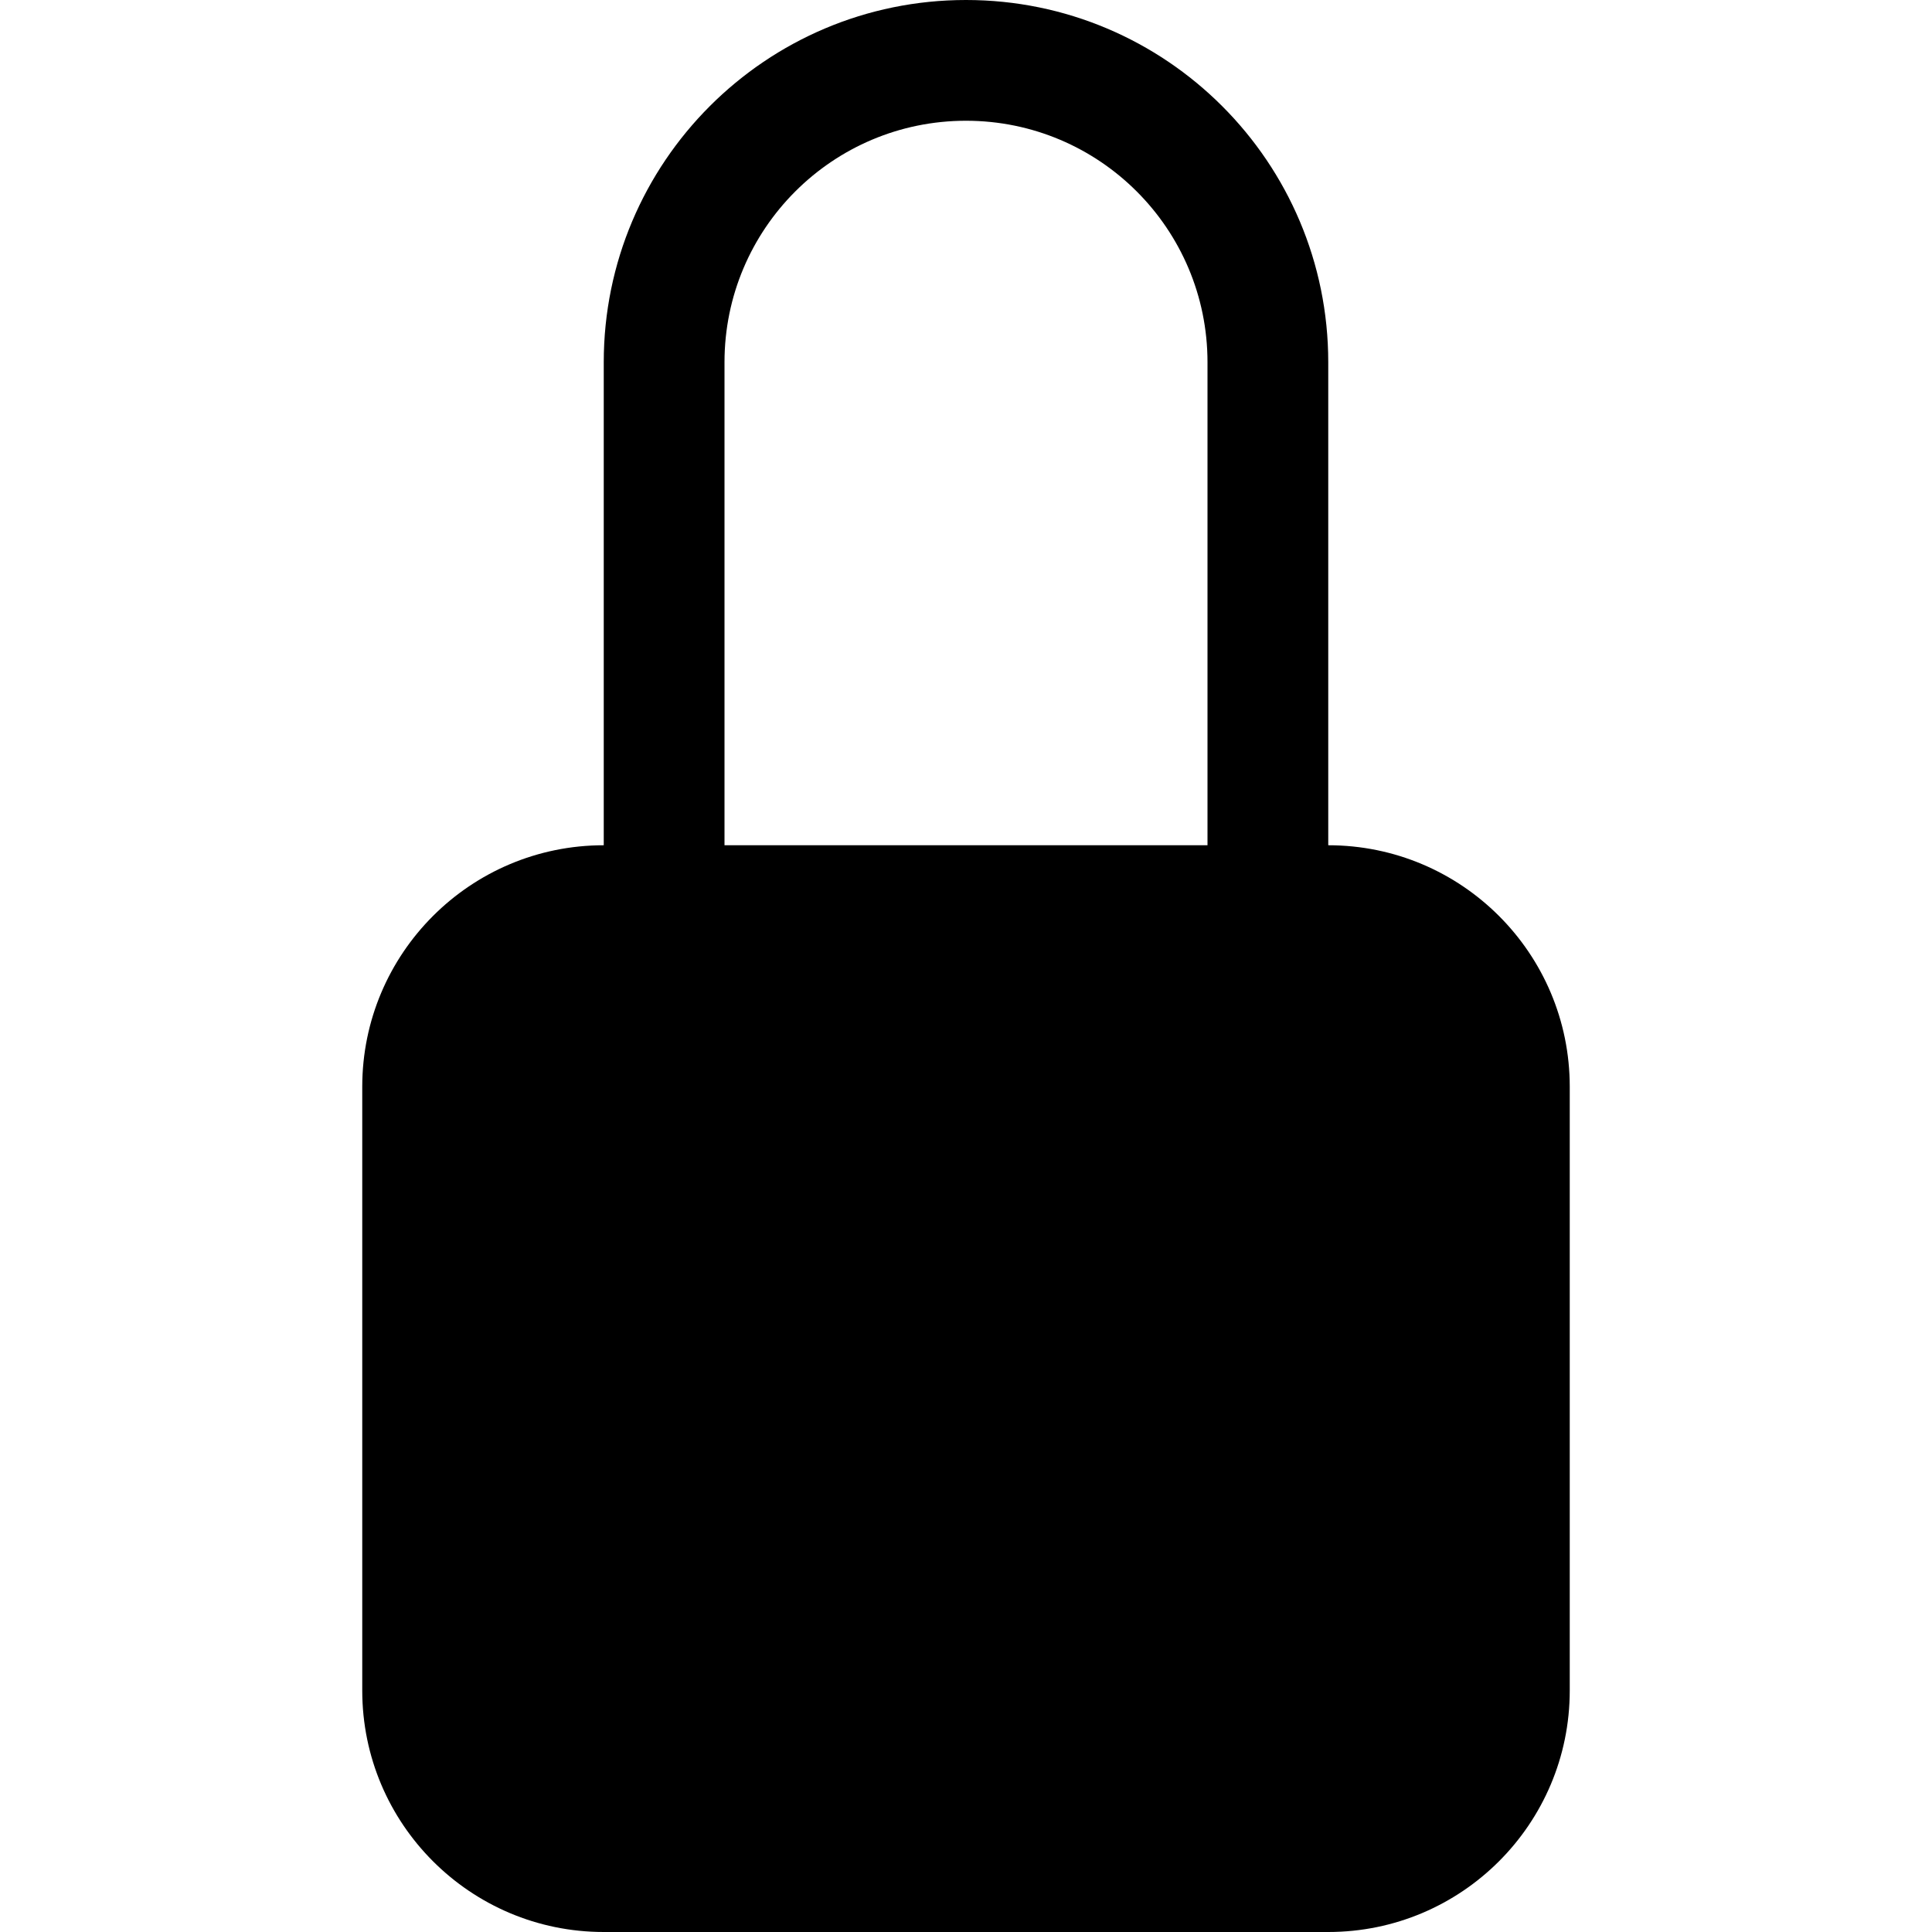
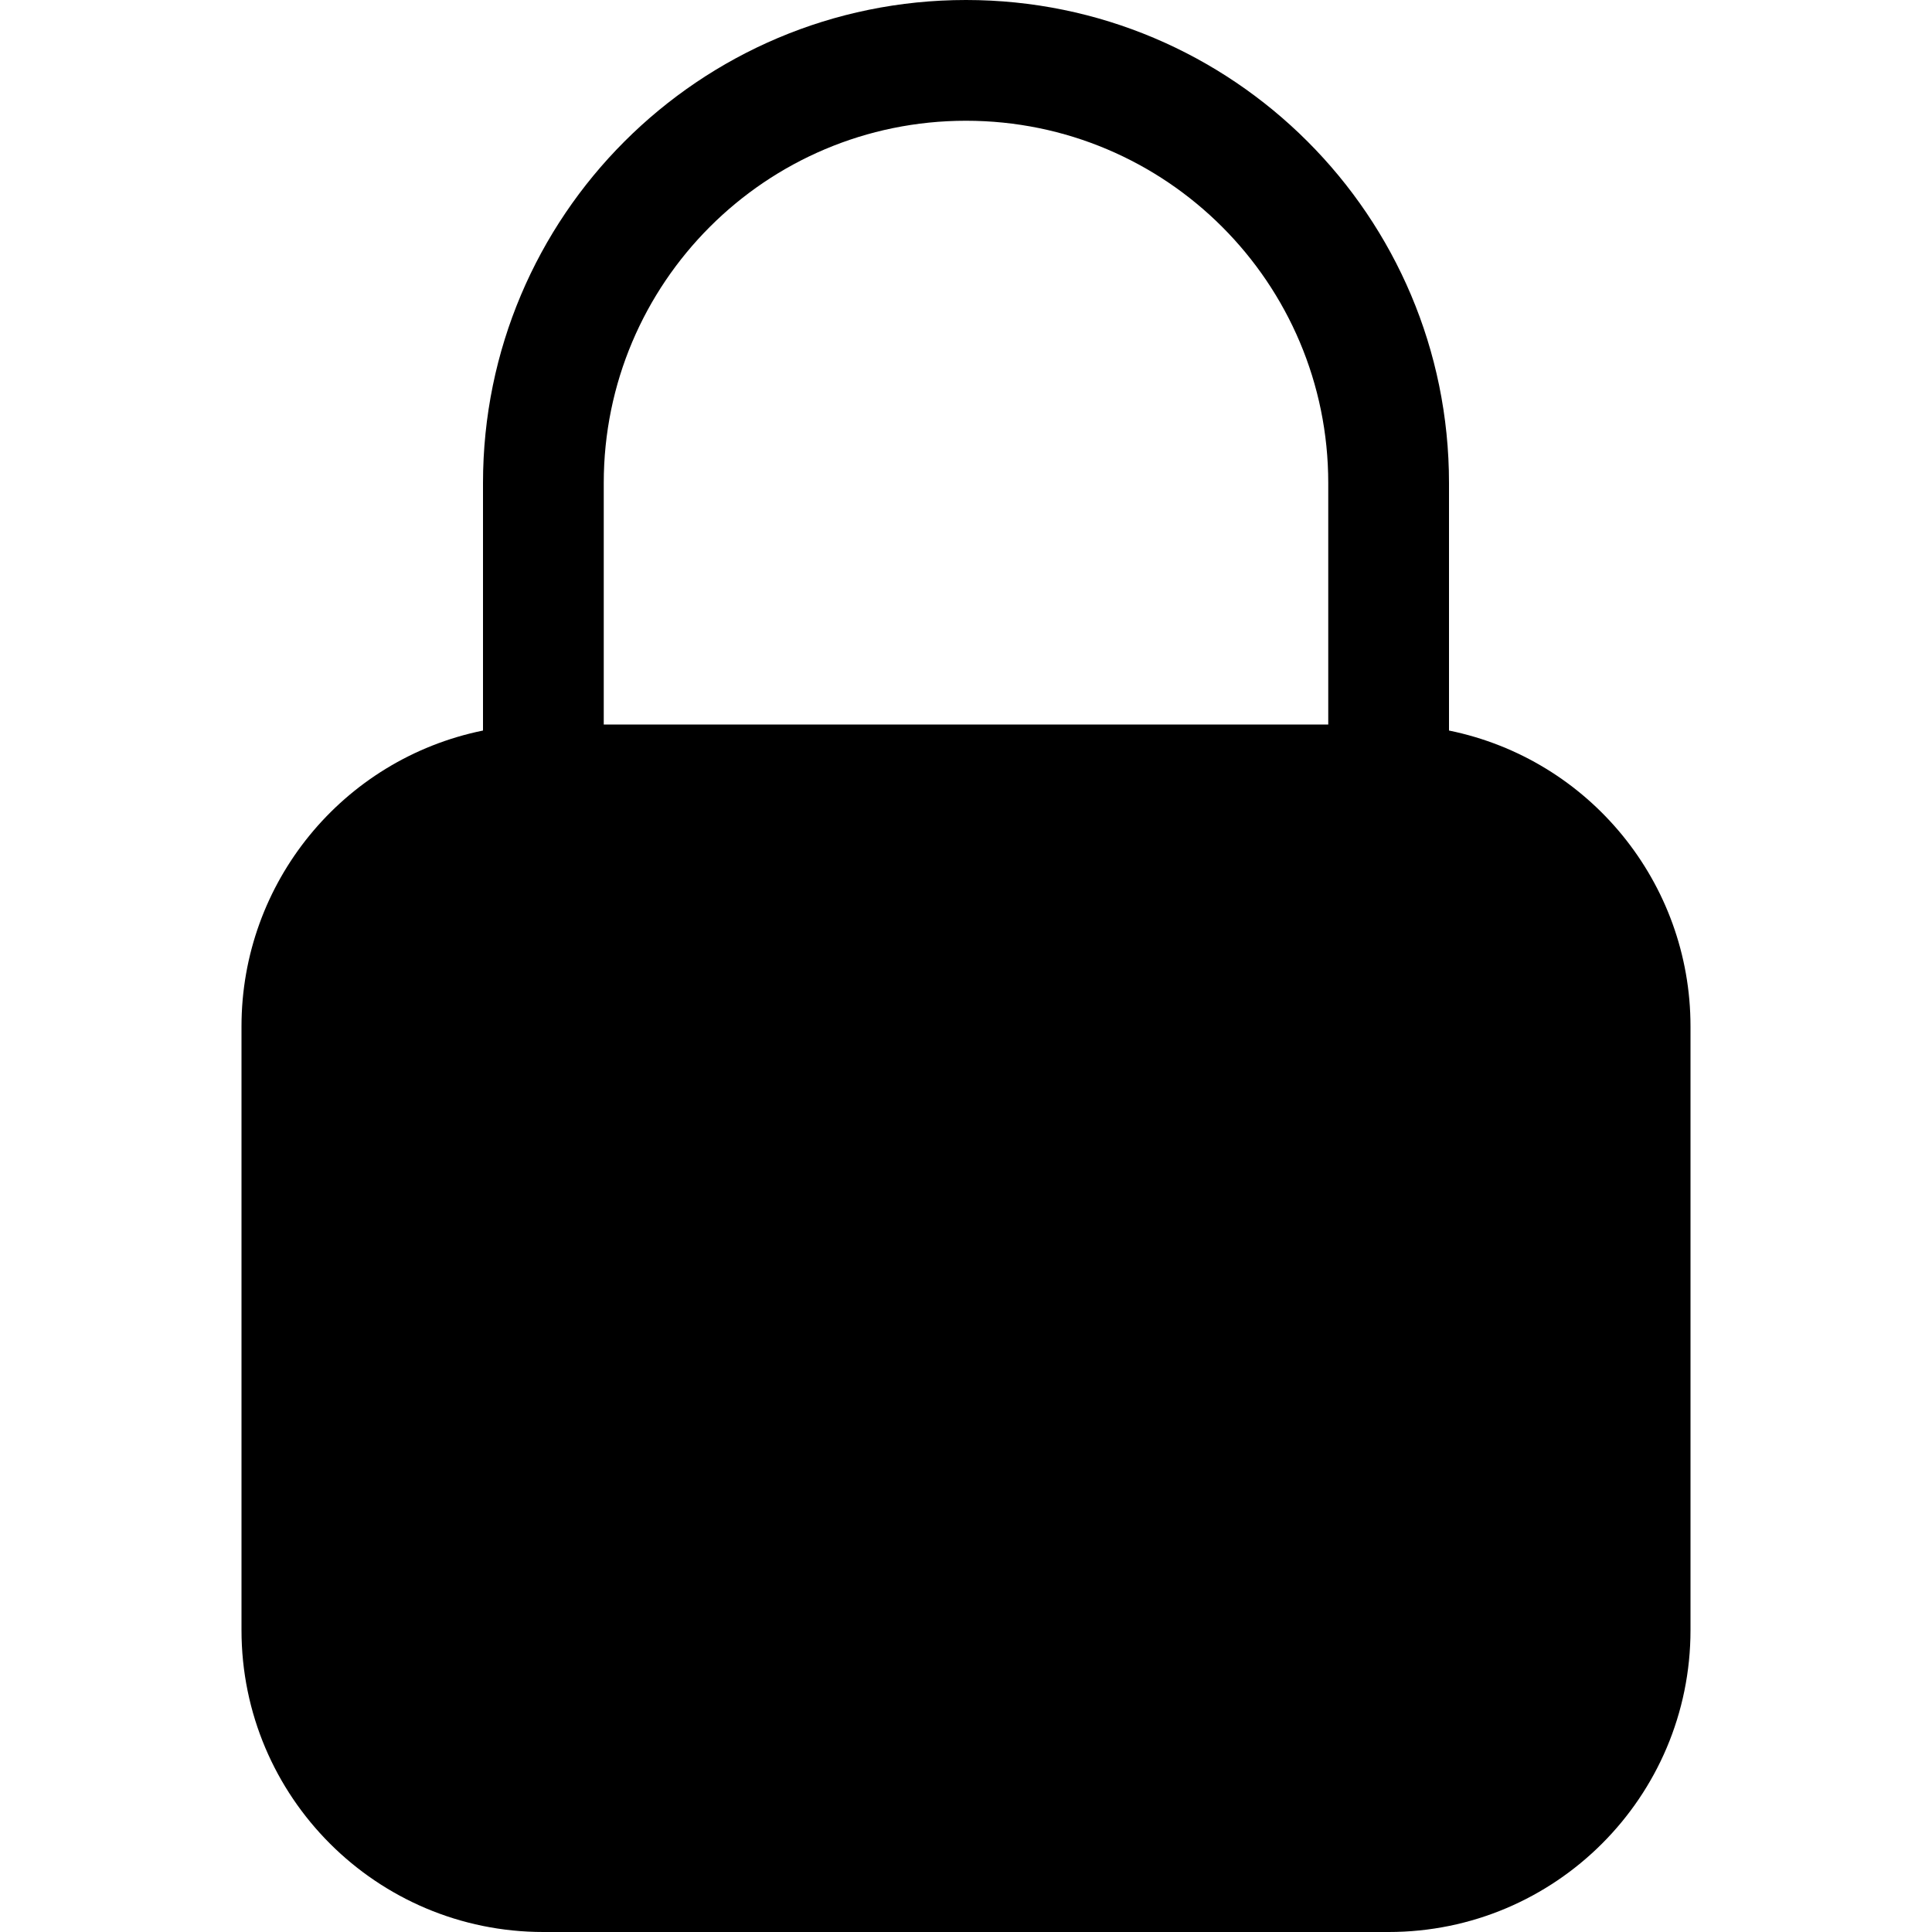
<svg xmlns="http://www.w3.org/2000/svg" width="16" height="16" fill="currentColor" class="bi bi-lock-fill" viewBox="0 0 16 16">
-   <path d="M8 1a2 2 0 0 1 2 2v4H6V3a2 2 0 0 1 2-2m3 6V3a3 3 0 0 0-6 0v4a2 2 0 0 0-2 2v5a2 2 0 0 0 2 2h6a2 2 0 0 0 2-2V9a2 2 0 0 0-2-2" />
+   <path fill-rule="evenodd" d="M8 0a4 4 0 0 1 4 4v2.05a2.5 2.5 0 0 1 2 2.45v5a2.5 2.5 0 0 1-2.5 2.5h-7A2.5 2.5 0 0 1 2 13.5v-5a2.5 2.5 0 0 1 2-2.45V4a4 4 0 0 1 4-4m0 1a3 3 0 0 0-3 3v2h6V4a3 3 0 0 0-3-3" />
</svg>
